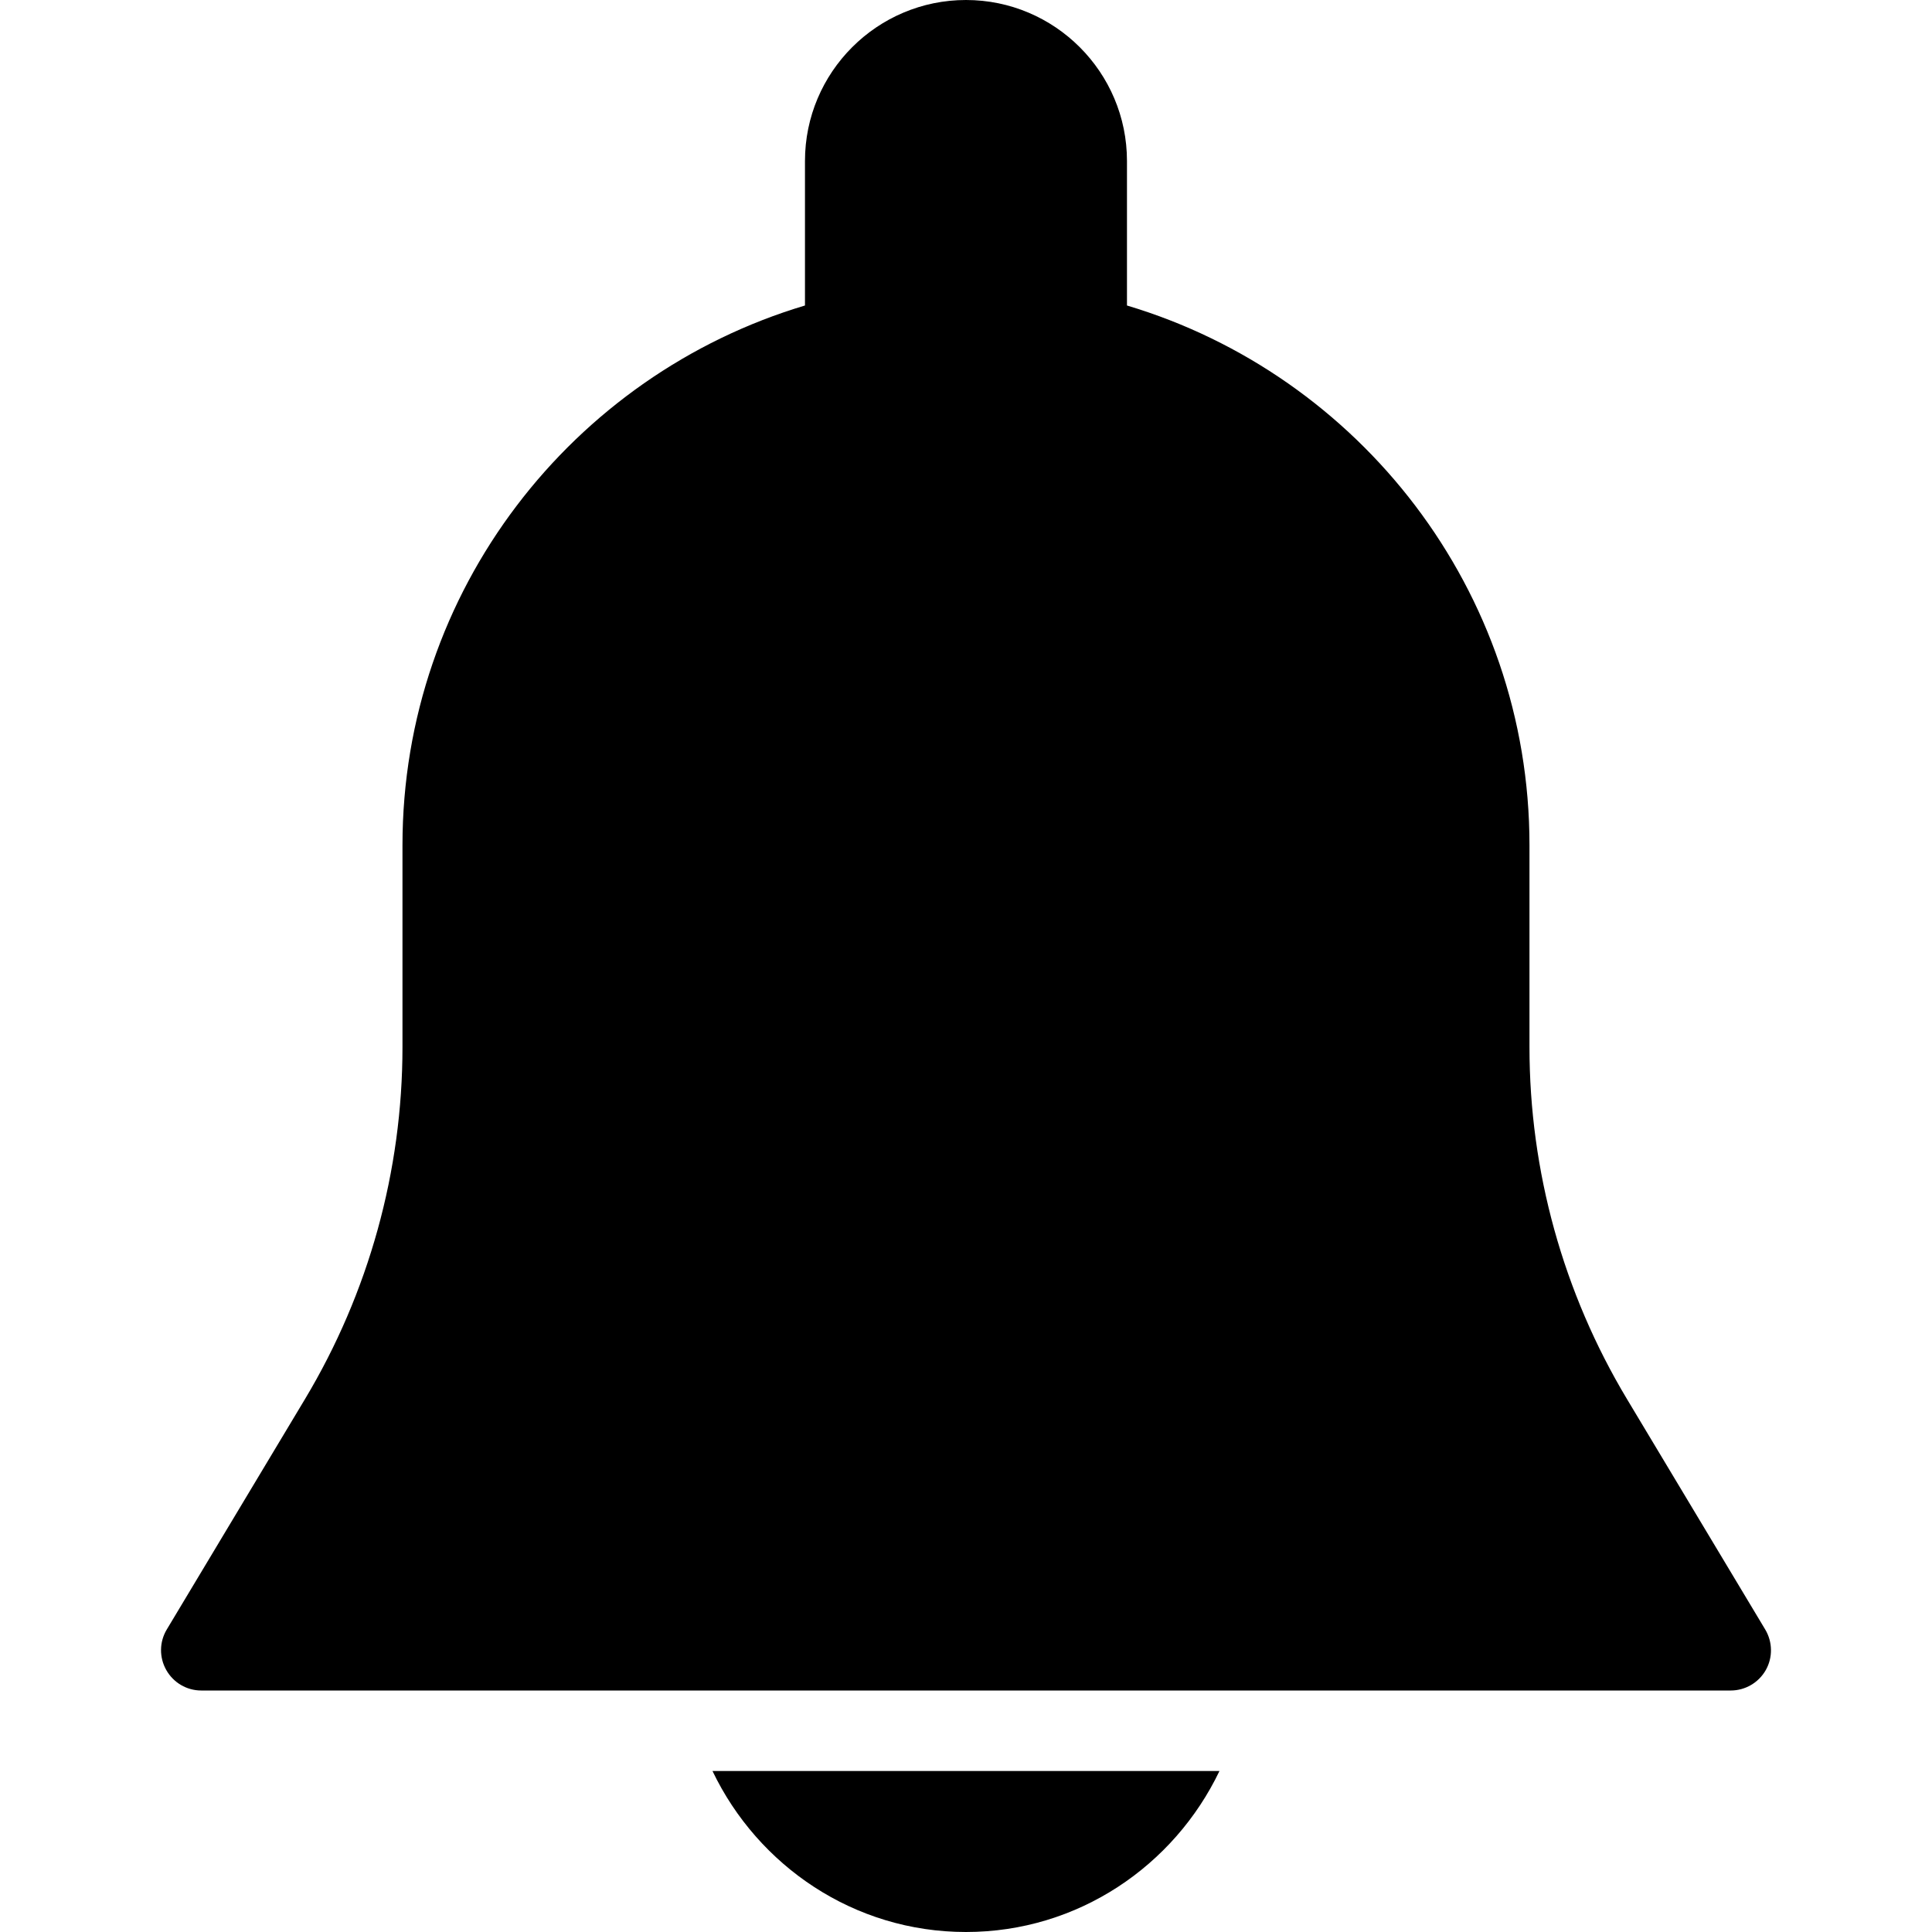
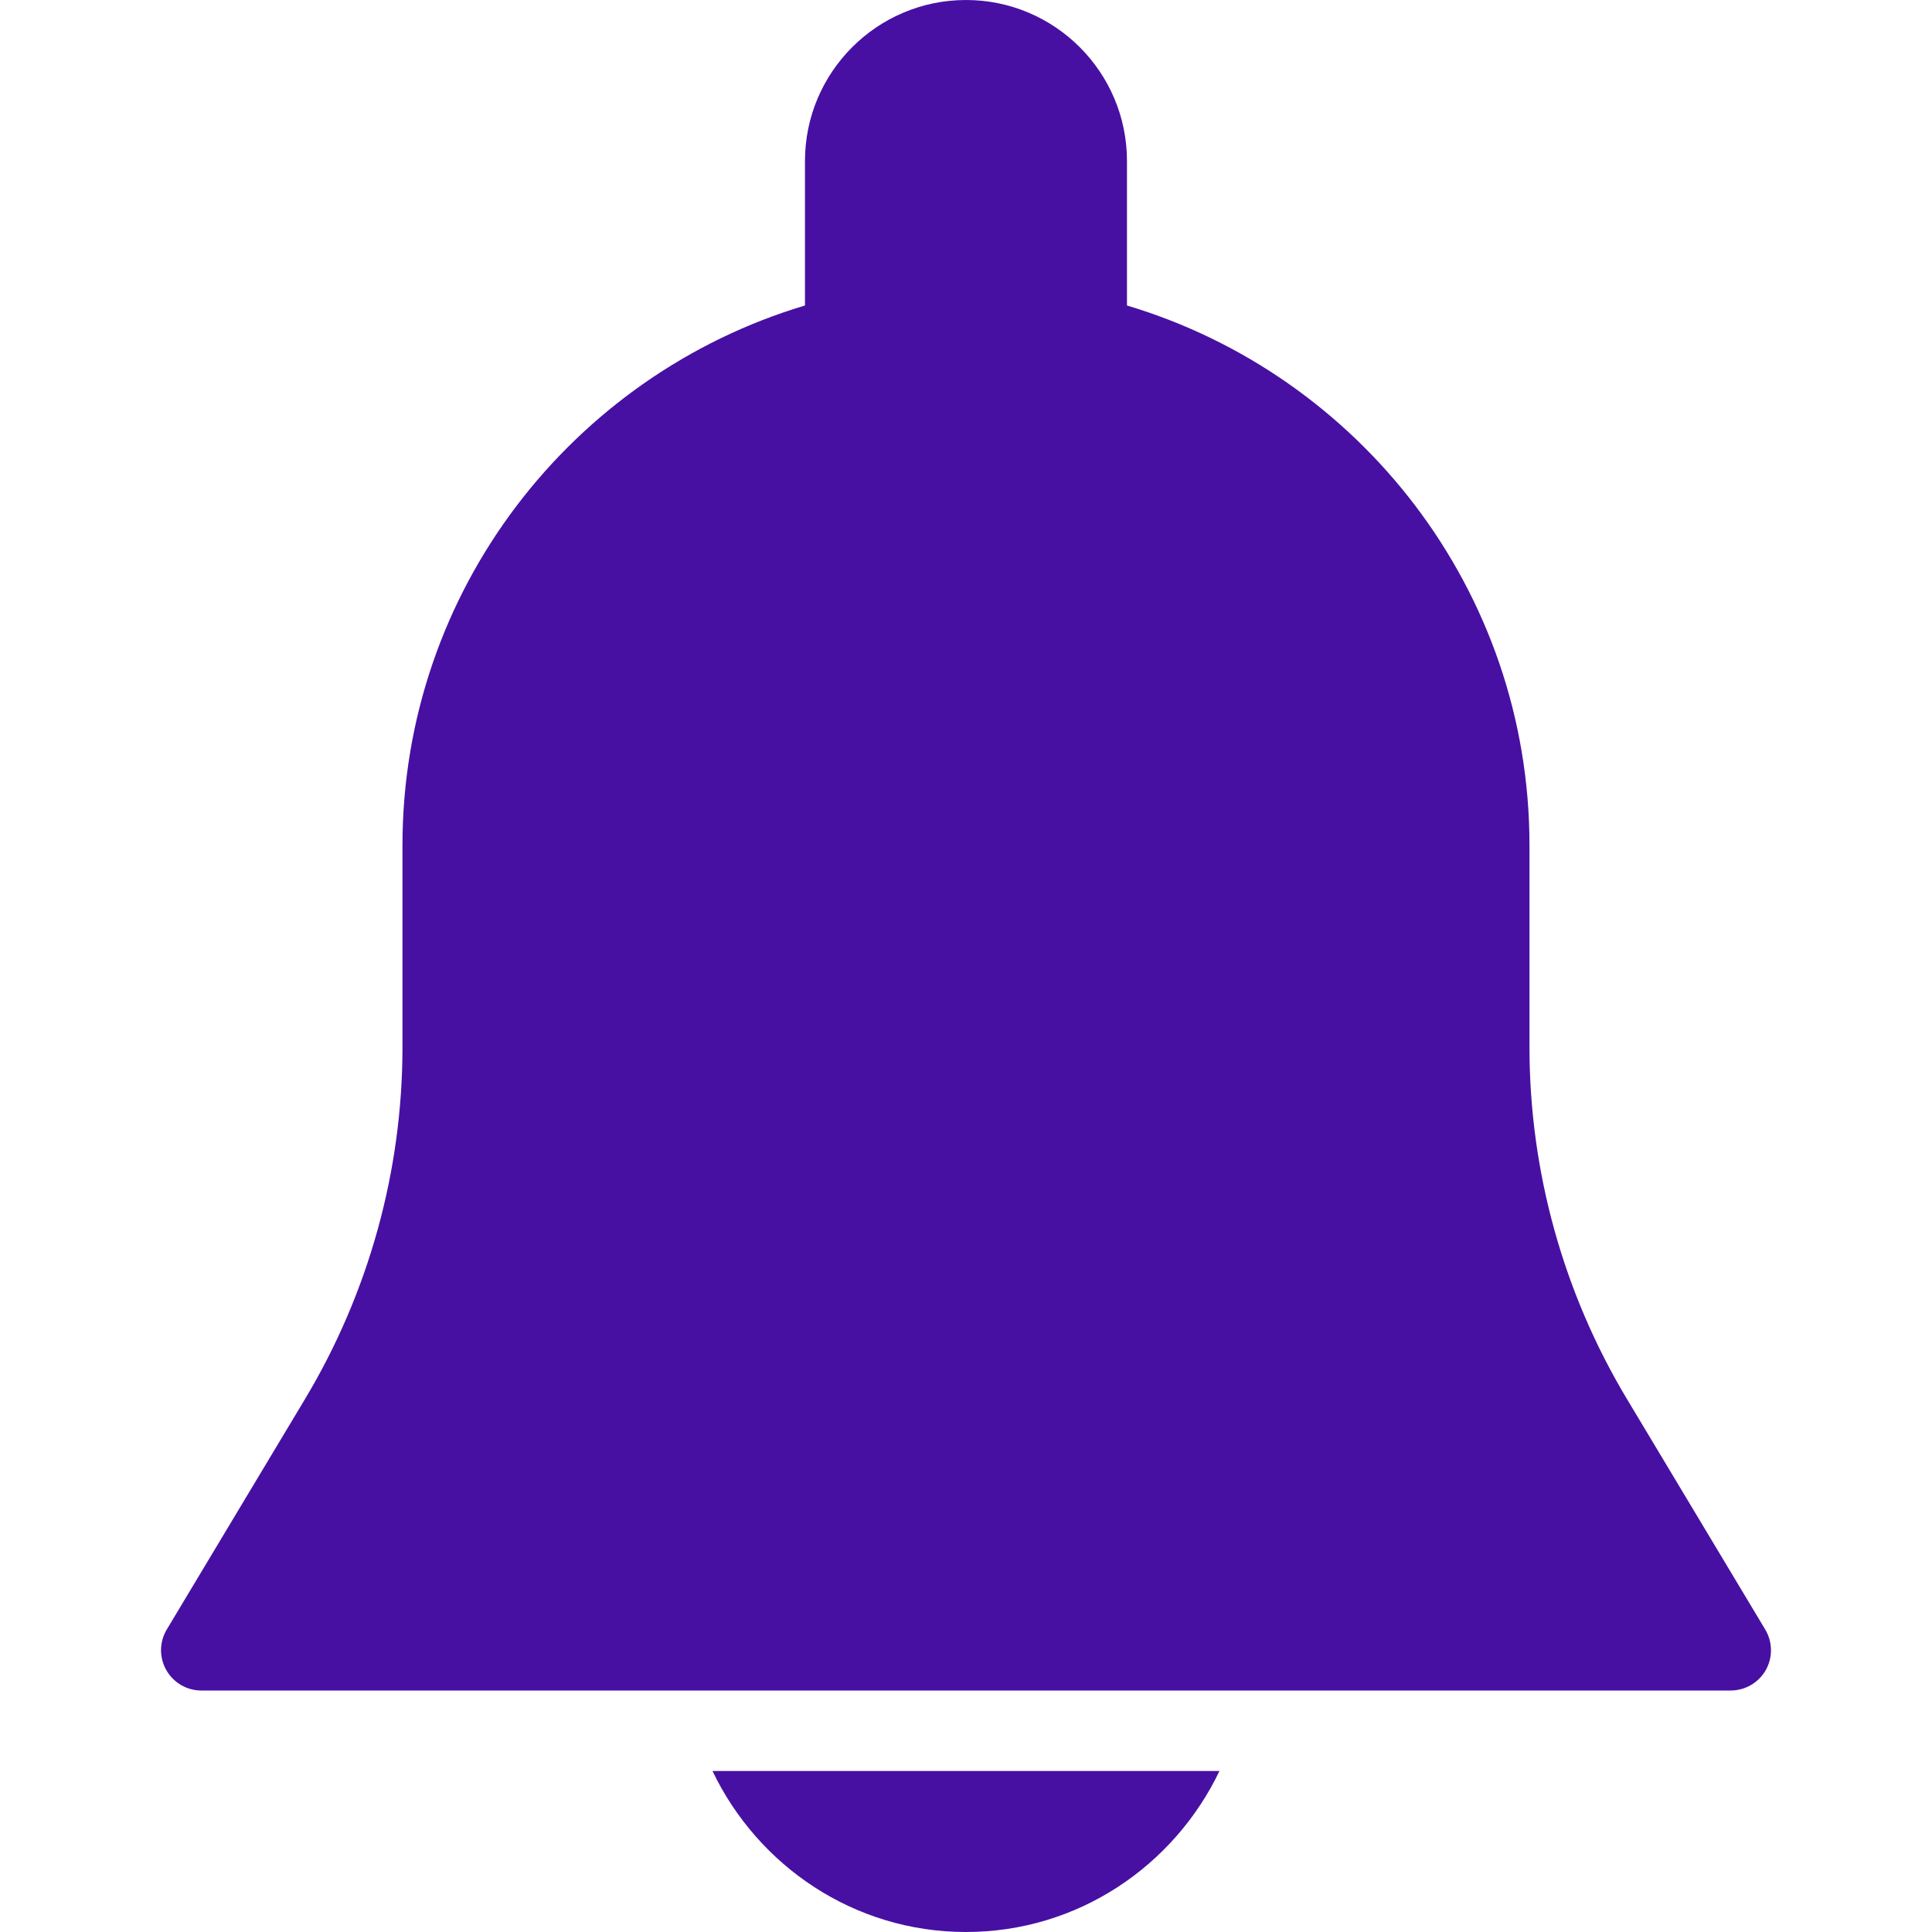
- <svg xmlns="http://www.w3.org/2000/svg" version="1.1" id="Capa_1" x="0px" y="0px" viewBox="0 0 512 512" style="enable-background:new 0 0 512 512;" xml:space="preserve">
+ <svg xmlns="http://www.w3.org/2000/svg" version="1.1" id="Capa_1" x="0px" y="0px" viewBox="0 0 512 512" style="enable-background:new 0 0 512 512;" xml:space="preserve" width="512px" height="512px" class="">
  <g>
    <g>
-       <path d="M467.812,431.851l-36.629-61.056c-16.917-28.181-25.856-60.459-25.856-93.312V224c0-67.52-45.056-124.629-106.667-143.04    V42.667C298.66,19.136,279.524,0,255.993,0s-42.667,19.136-42.667,42.667V80.96C151.716,99.371,106.66,156.48,106.66,224v53.483    c0,32.853-8.939,65.109-25.835,93.291l-36.629,61.056c-1.984,3.307-2.027,7.403-0.128,10.752c1.899,3.349,5.419,5.419,9.259,5.419    H458.66c3.84,0,7.381-2.069,9.28-5.397C469.839,439.275,469.775,435.136,467.812,431.851z" />
+       <g>
+         <path d="M467.812,431.851l-36.629-61.056c-16.917-28.181-25.856-60.459-25.856-93.312V224c0-67.52-45.056-124.629-106.667-143.04    V42.667C298.66,19.136,279.524,0,255.993,0s-42.667,19.136-42.667,42.667V80.96C151.716,99.371,106.66,156.48,106.66,224v53.483    c0,32.853-8.939,65.109-25.835,93.291l-36.629,61.056c-1.984,3.307-2.027,7.403-0.128,10.752c1.899,3.349,5.419,5.419,9.259,5.419    H458.66c3.84,0,7.381-2.069,9.28-5.397C469.839,439.275,469.775,435.136,467.812,431.851z" data-original="#000000" class="active-path" data-old_color="#000000" fill="#4710A3" />
+       </g>
+     </g>
+     <g>
+       <g>
+         <path d="M188.815,469.333C200.847,494.464,226.319,512,255.993,512s55.147-17.536,67.179-42.667H188.815z" data-original="#000000" class="active-path" data-old_color="#000000" fill="#4710A3" />
+       </g>
    </g>
  </g>
-   <g>
-     <g>
-       <path d="M188.815,469.333C200.847,494.464,226.319,512,255.993,512s55.147-17.536,67.179-42.667H188.815z" />
-     </g>
-   </g>
-   <g>
- </g>
-   <g>
- </g>
-   <g>
- </g>
-   <g>
- </g>
-   <g>
- </g>
-   <g>
- </g>
-   <g>
- </g>
-   <g>
- </g>
-   <g>
- </g>
-   <g>
- </g>
-   <g>
- </g>
-   <g>
- </g>
-   <g>
- </g>
-   <g>
- </g>
-   <g>
- </g>
</svg>
